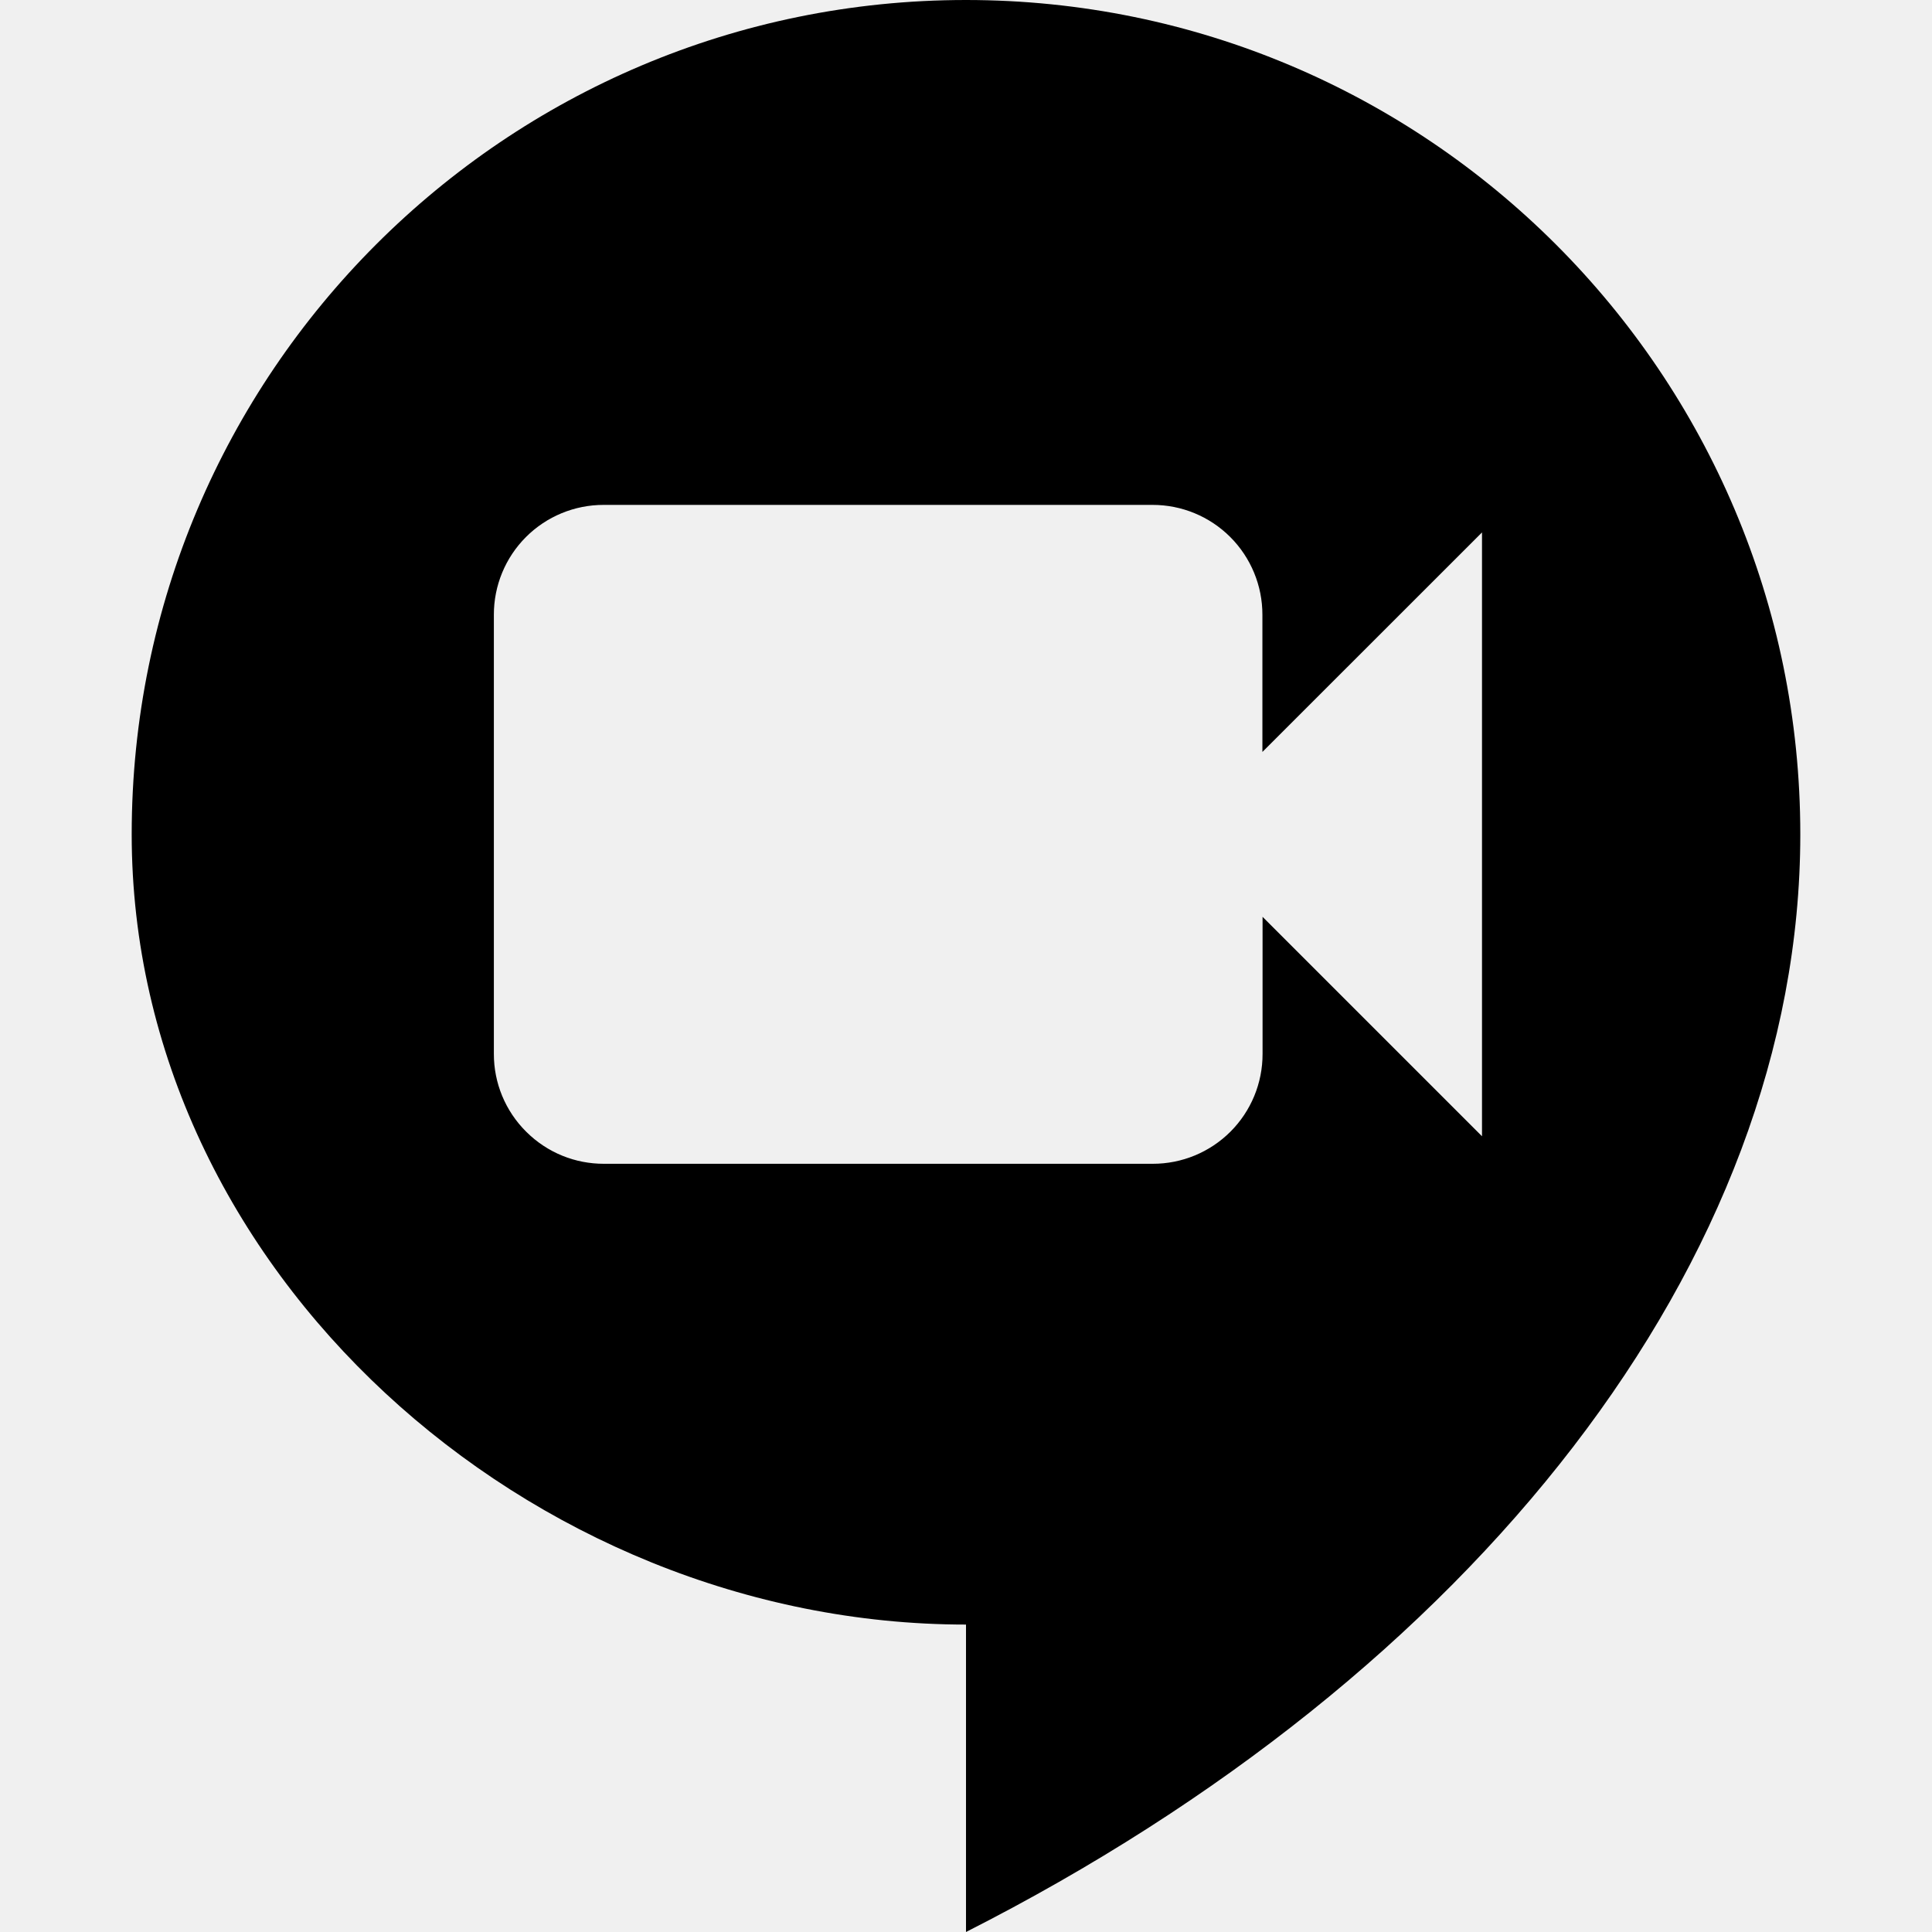
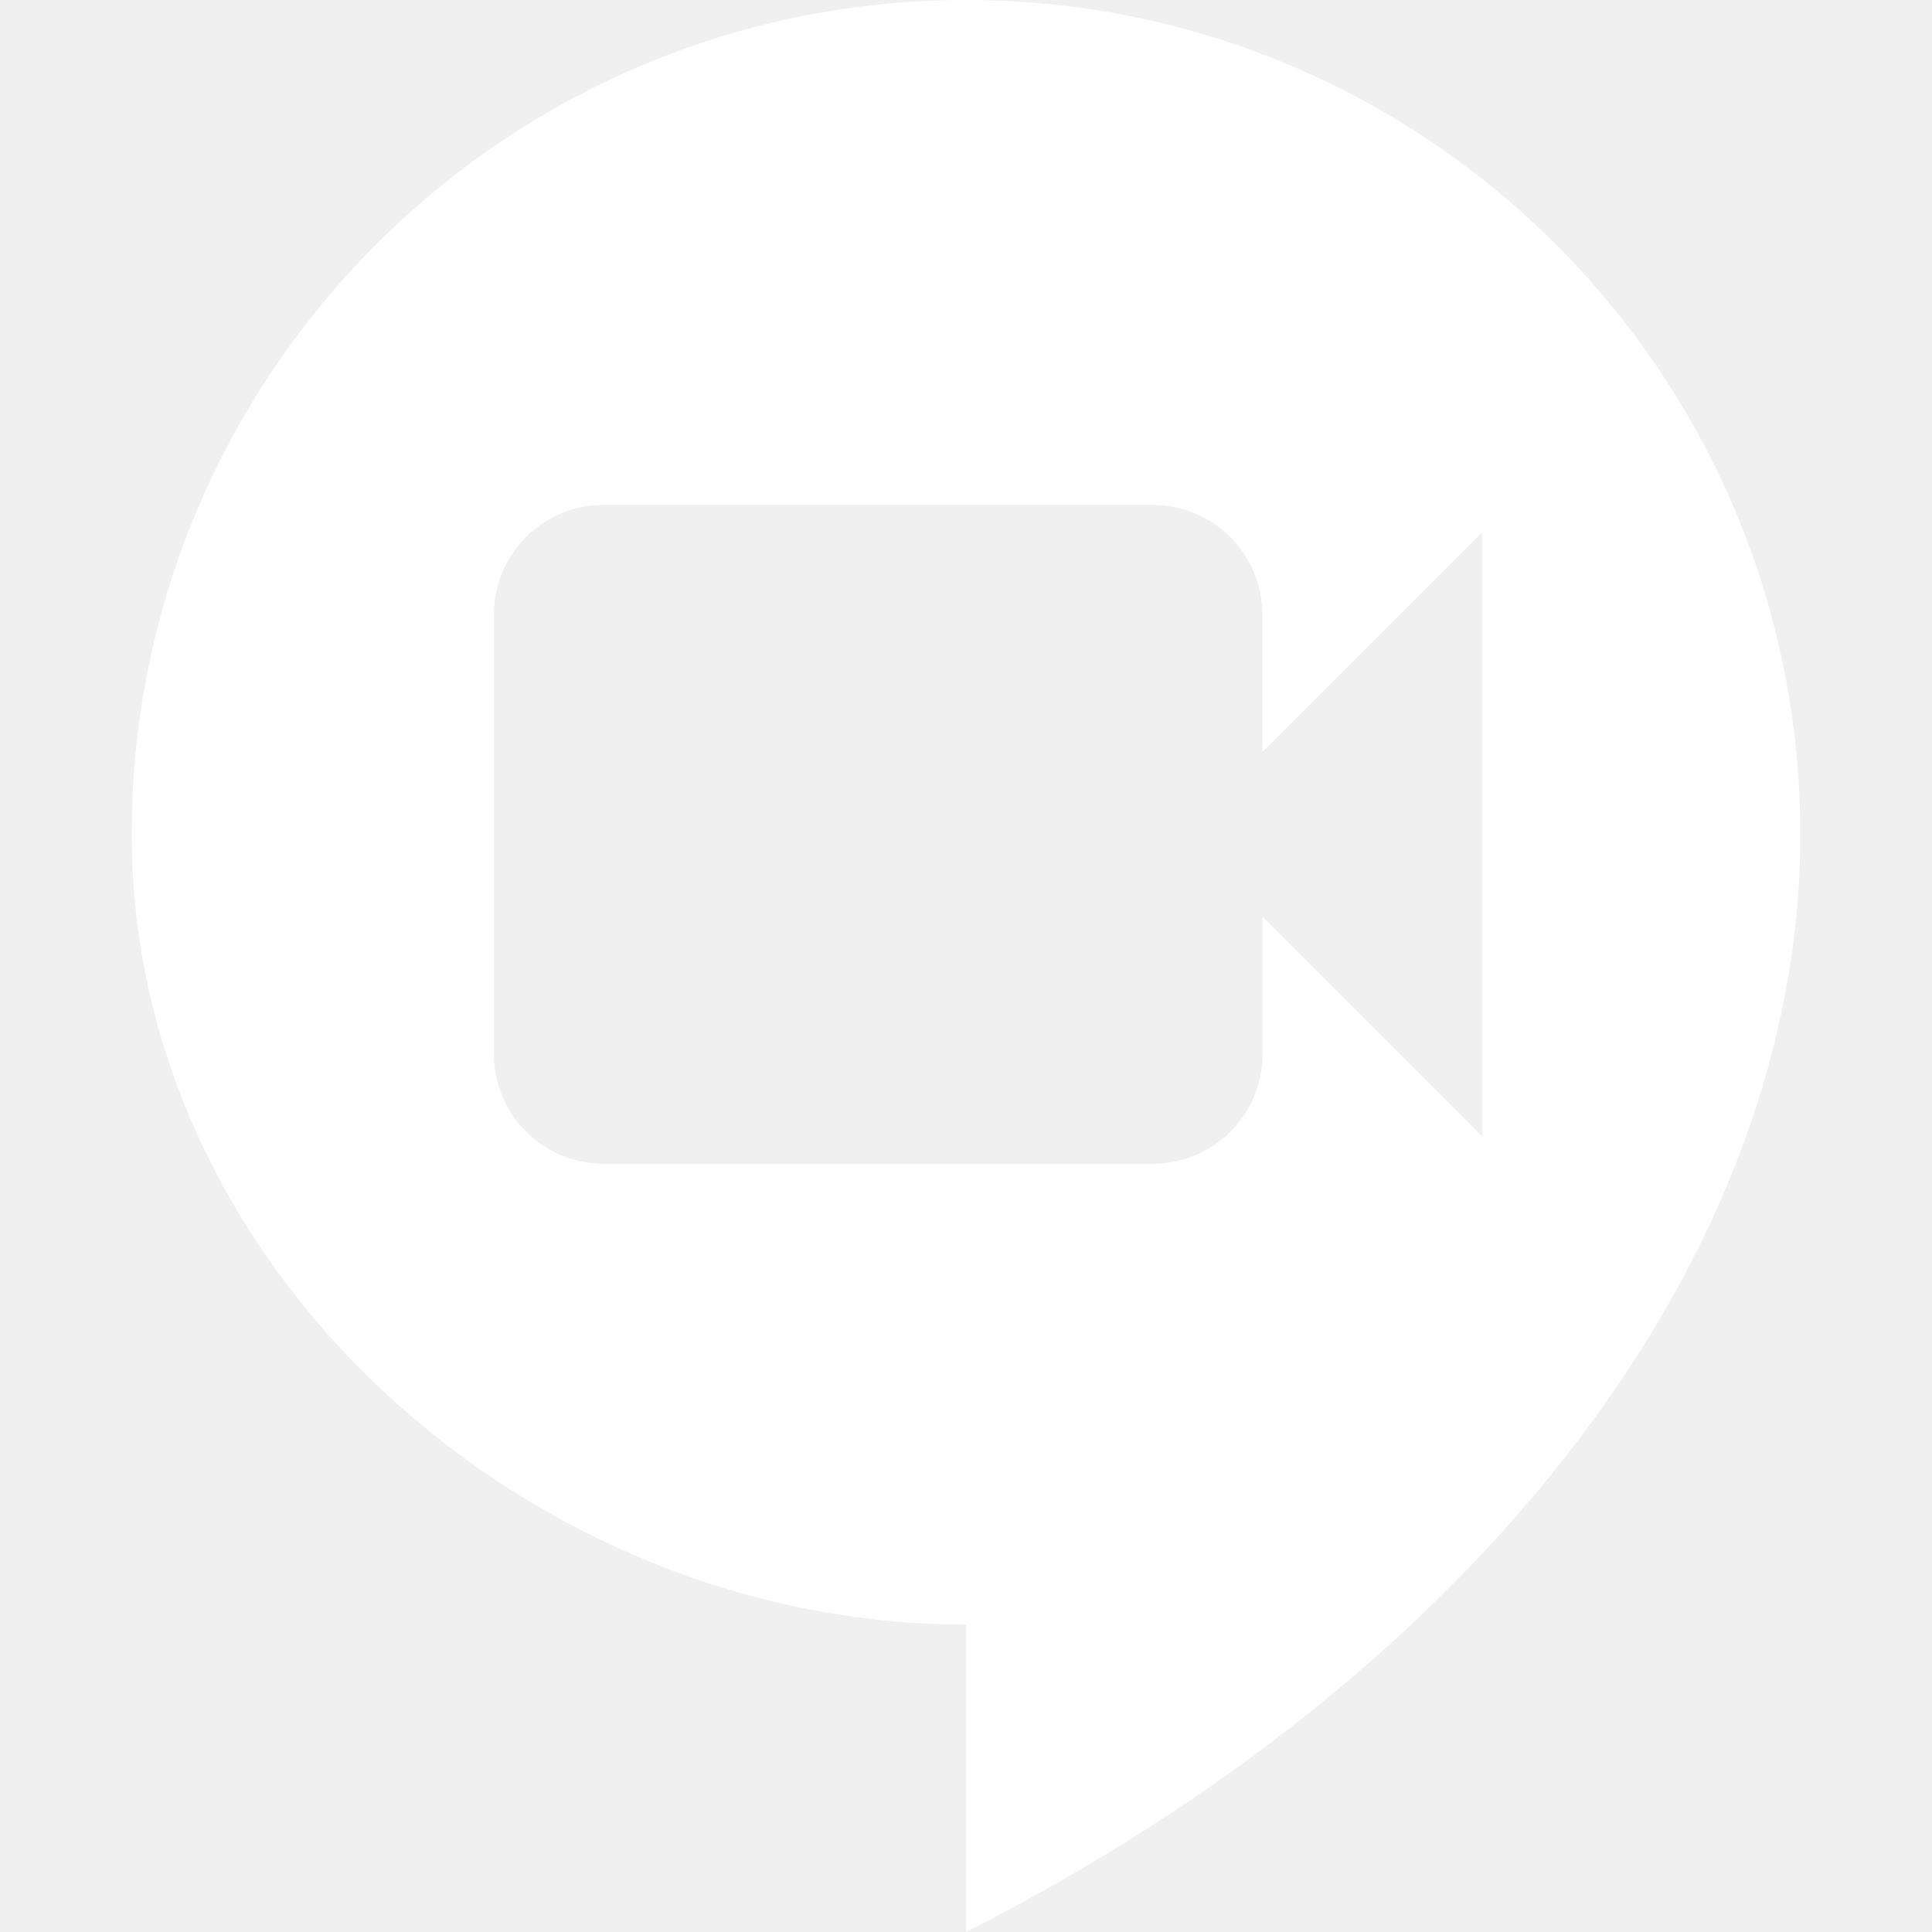
- <svg xmlns="http://www.w3.org/2000/svg" fill="#000000" width="800px" height="800px" viewBox="0 0 24 24" role="img">
+ <svg xmlns="http://www.w3.org/2000/svg" fill="white" width="800px" height="800px" viewBox="0 0 24 24" role="img">
  <path d="M12 0C6.28 0 1.636 4.641 1.636 10.364c0 5.421 4.945 9.817 10.364 9.817V24c6.295-3.194 10.364-8.333 10.364-13.636C22.364 4.64 17.72 0 12 0zM7.5 6.272h6.817a1.363 1.363 0 0 1 1.365 1.365v1.704l2.728-2.727v7.501l-2.726-2.726v1.703a1.362 1.362 0 0 1-1.365 1.365H7.5c-.35 0-.698-.133-.965-.4a1.358 1.358 0 0 1-.4-.965V7.637A1.362 1.362 0 0 1 7.5 6.272Z" />
</svg>
